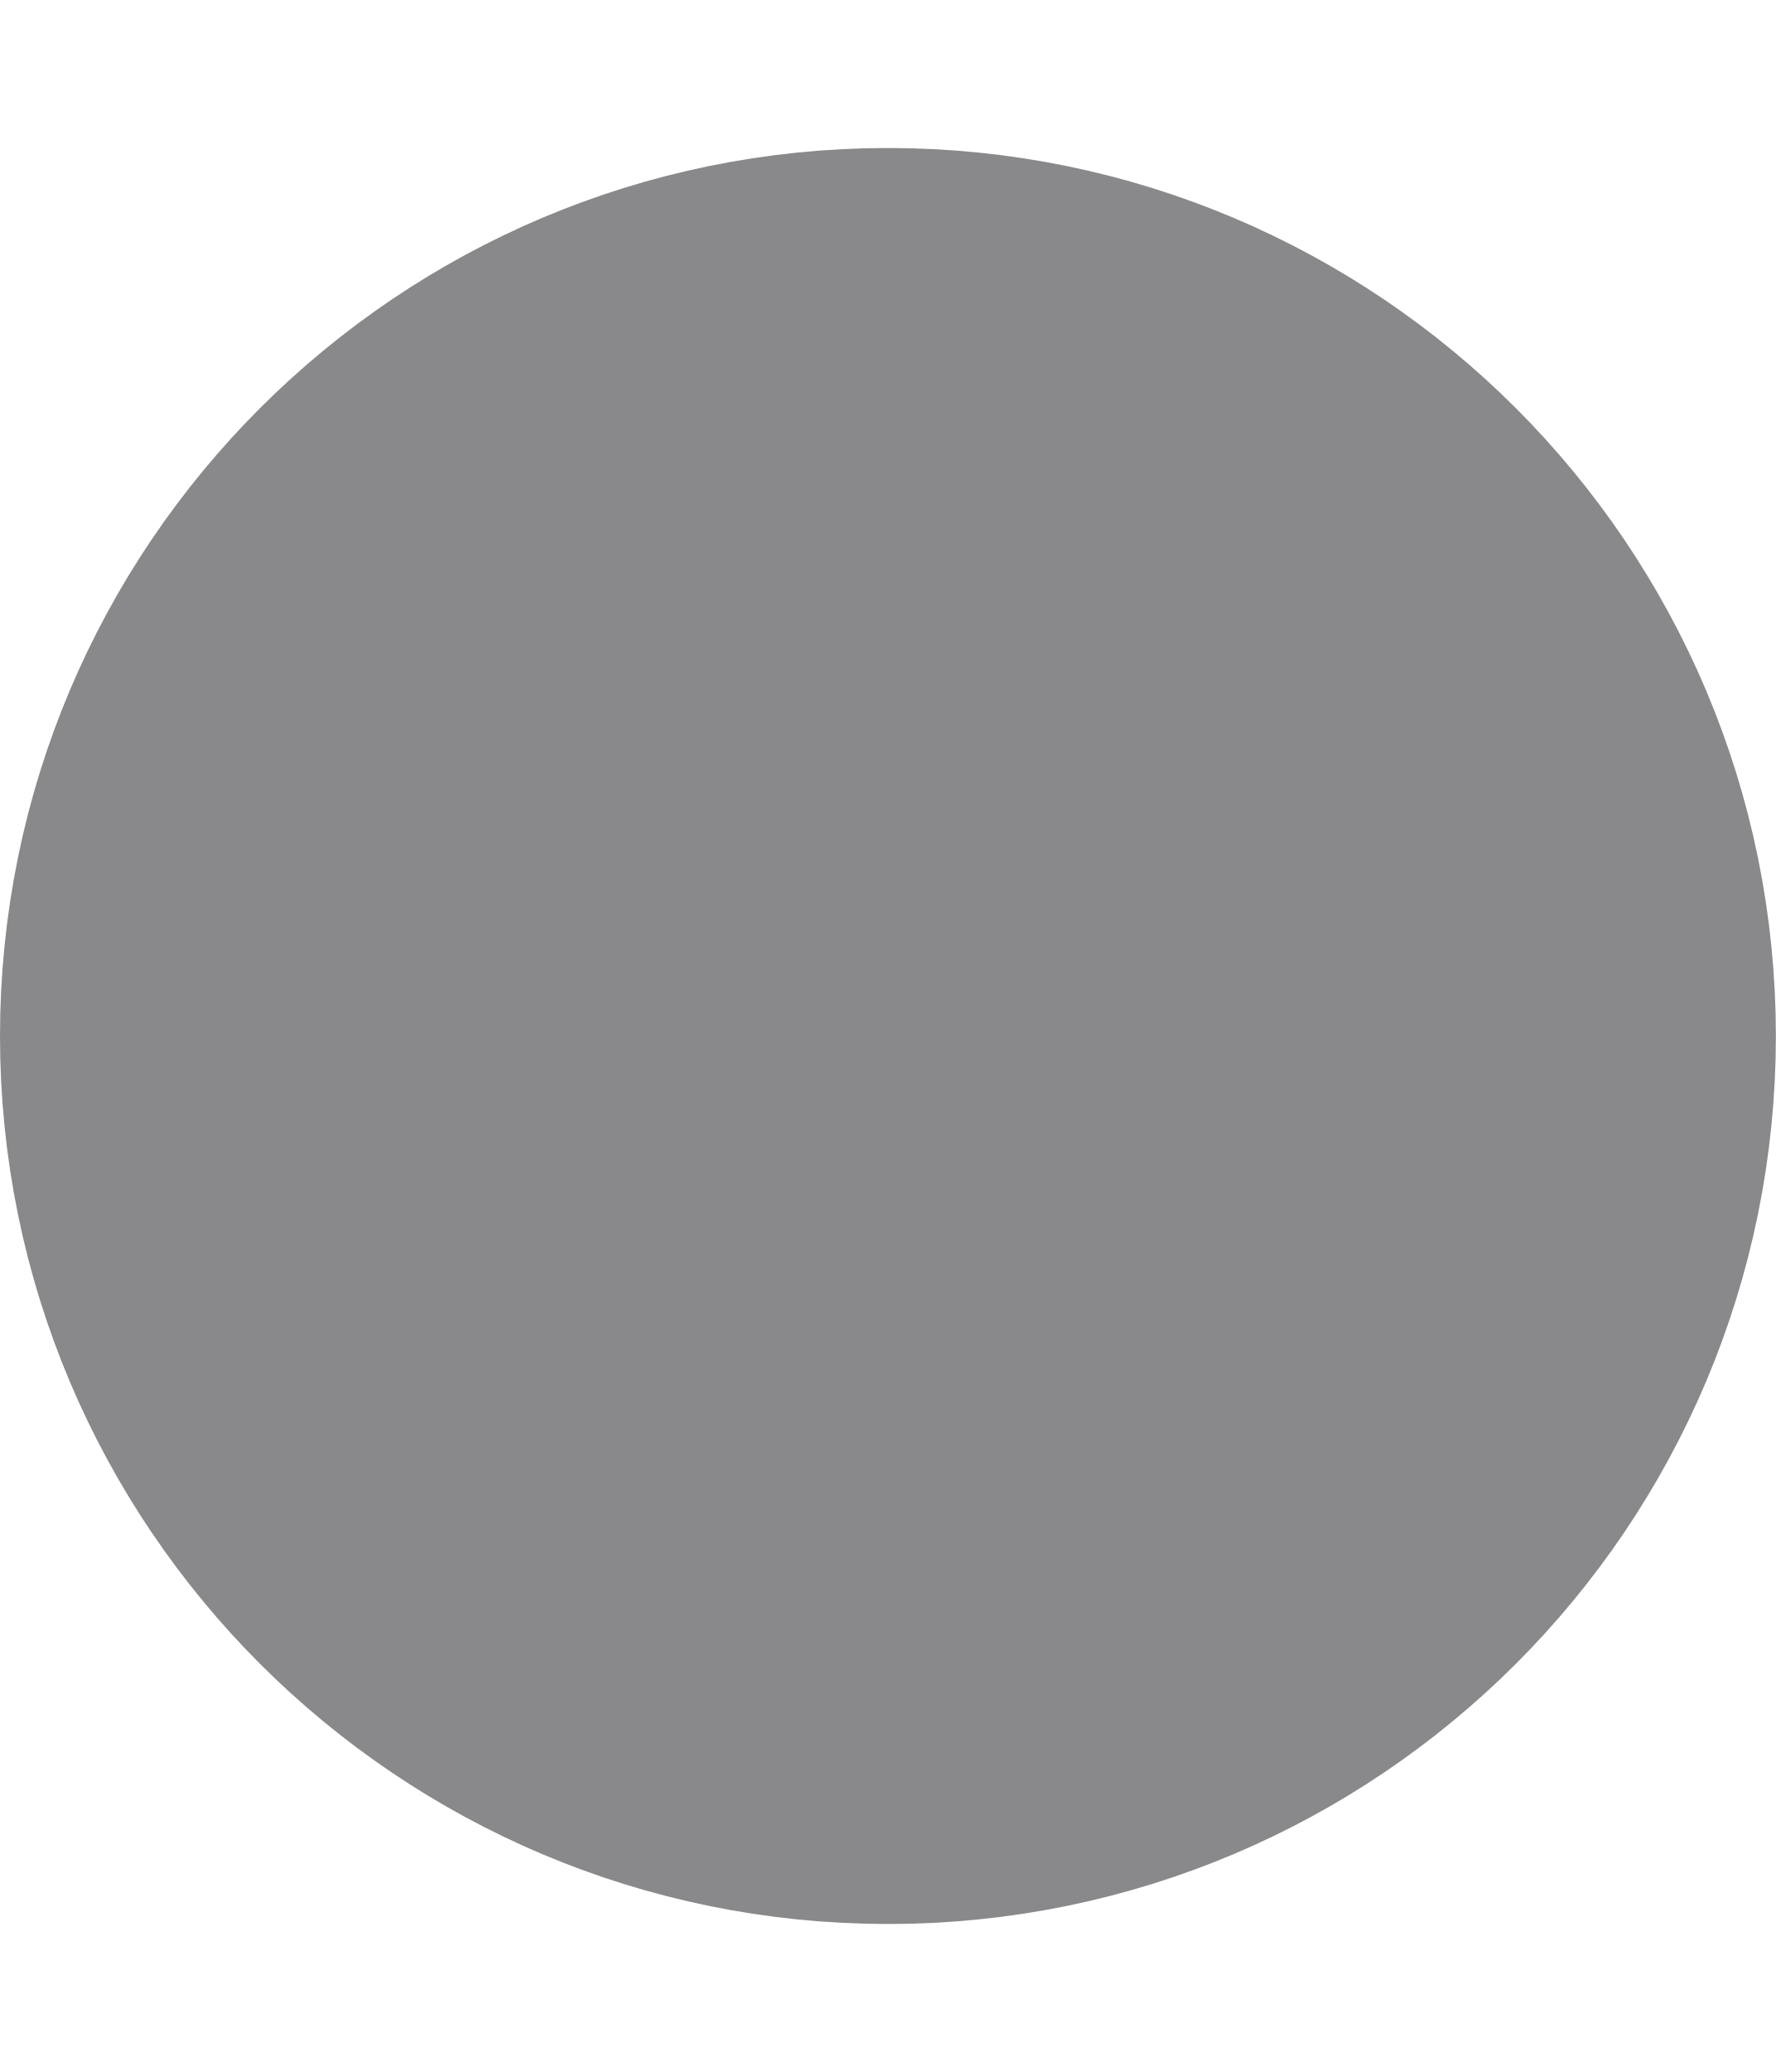
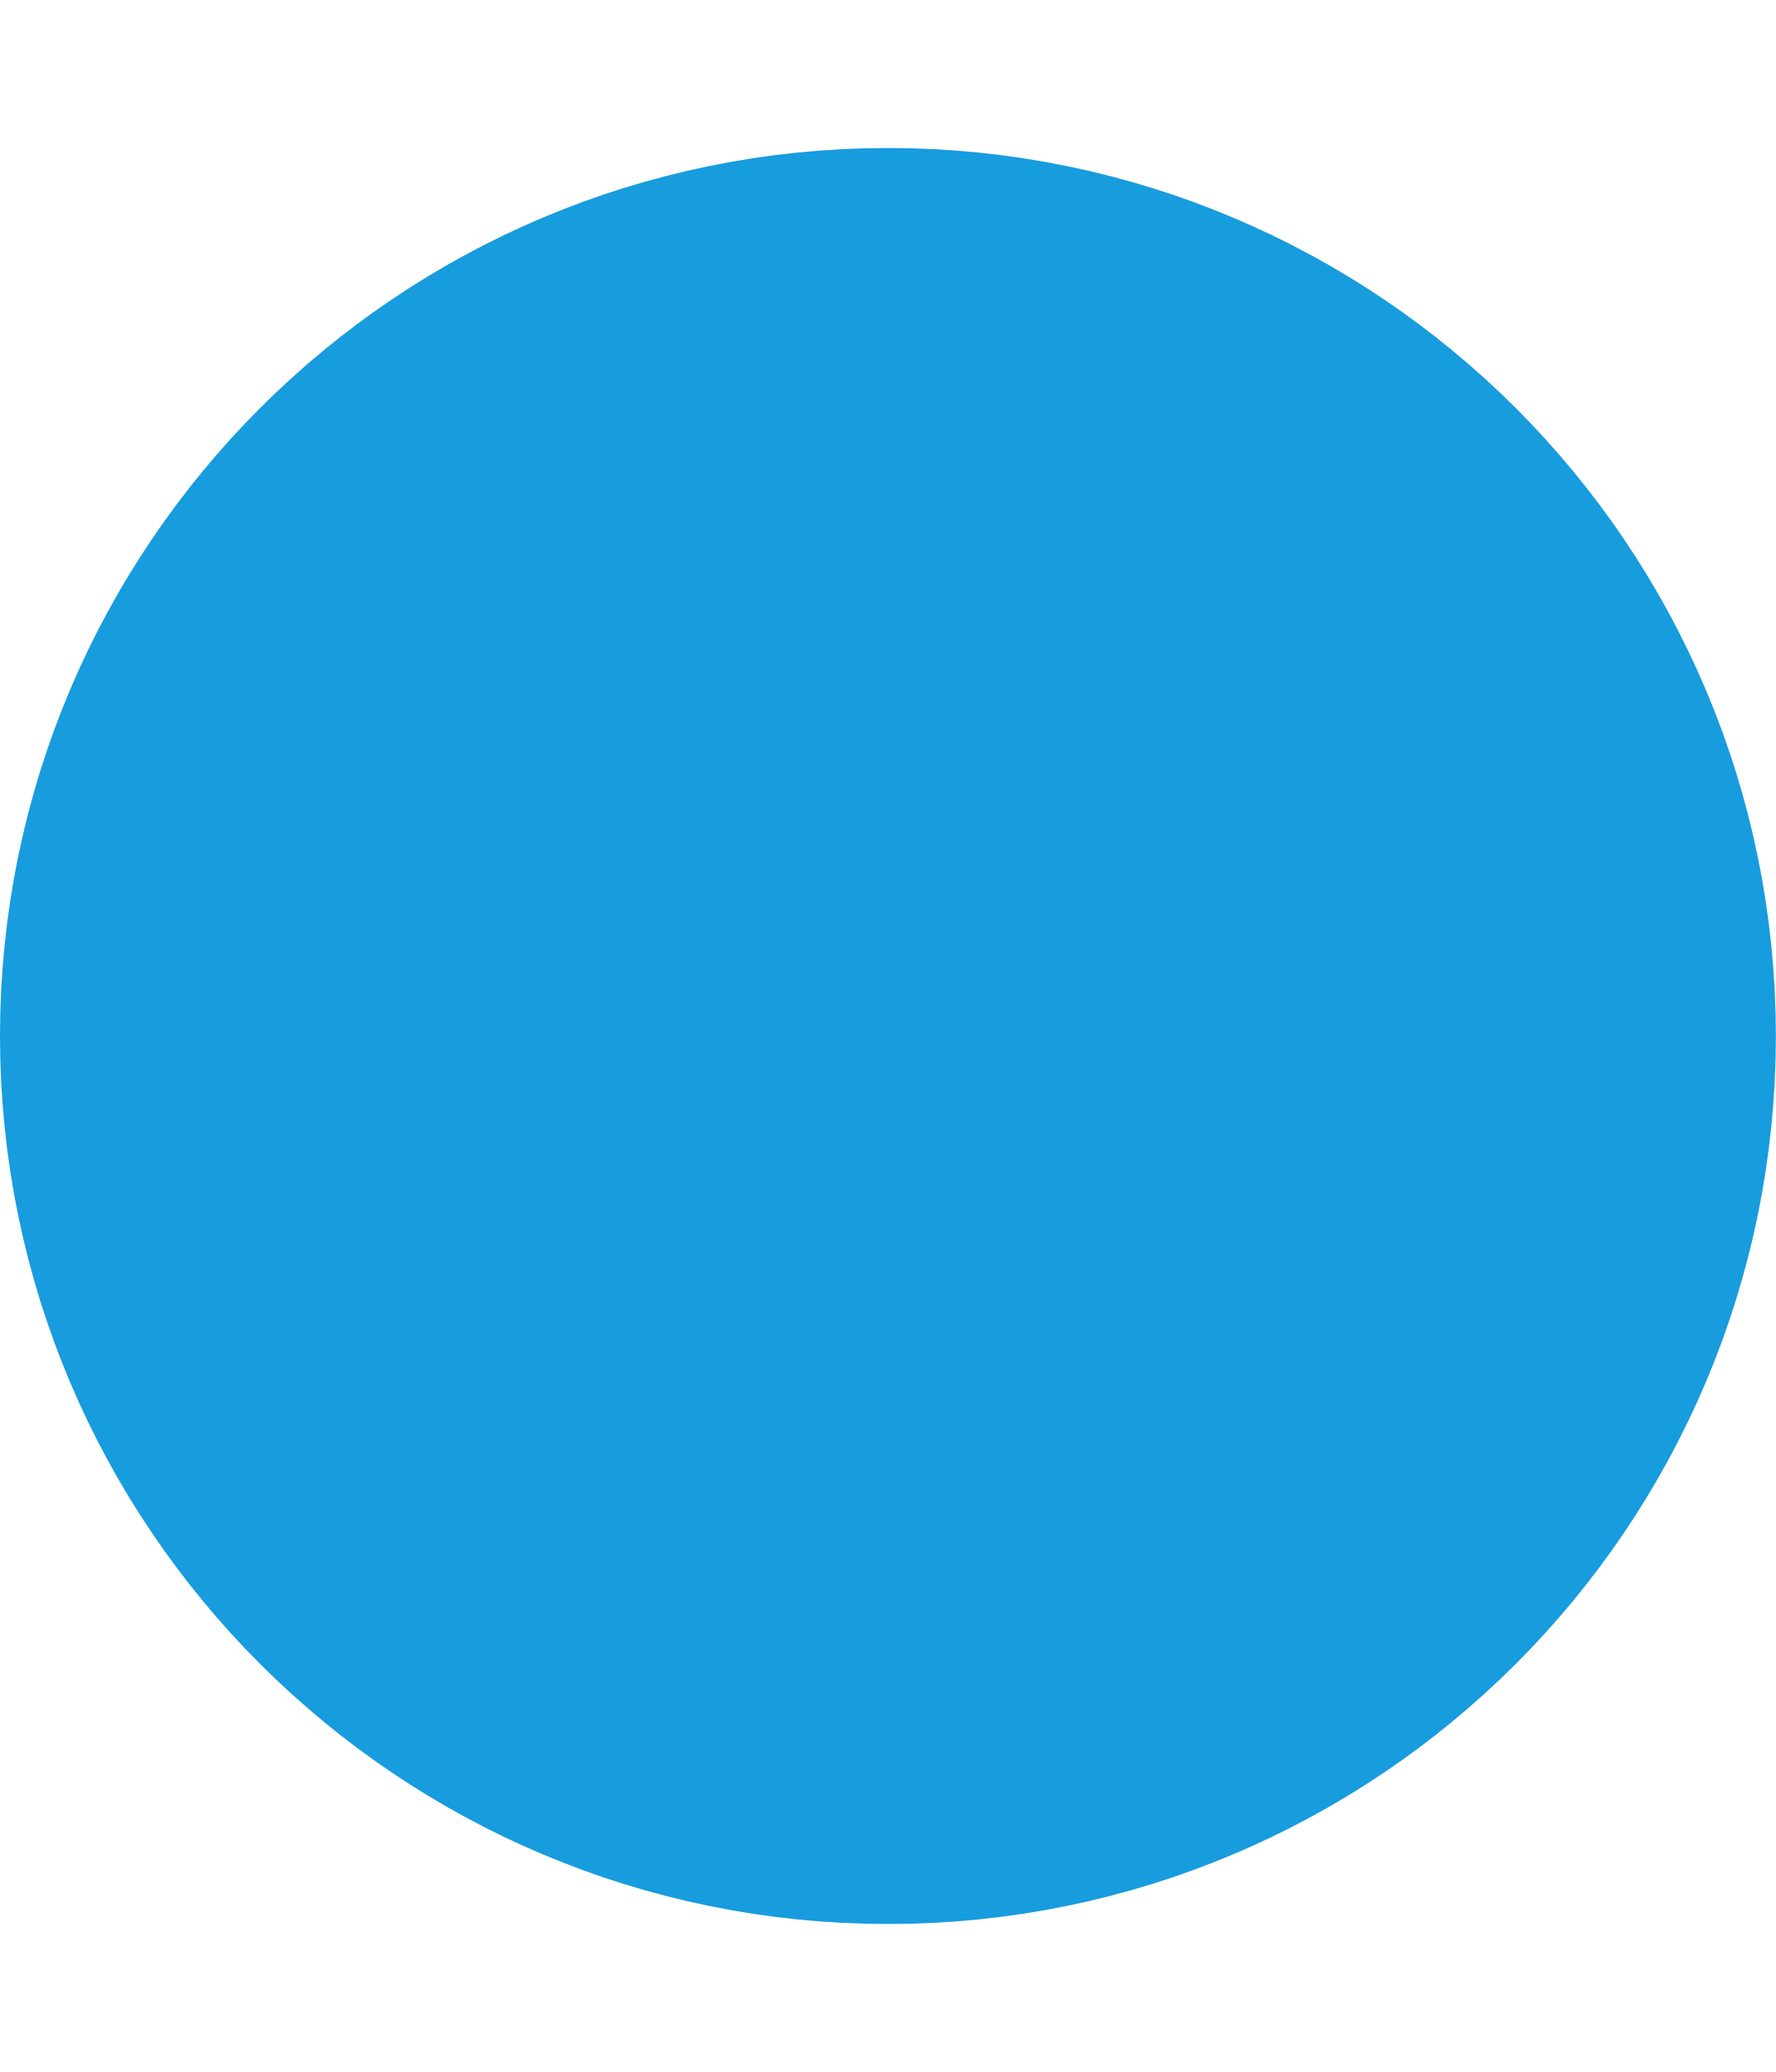
<svg xmlns="http://www.w3.org/2000/svg" width="6" height="7" viewBox="0 0 6 7">
-   <circle cx="2.5" cy="136.5" r="2.5" fill="#89898B" fill-rule="evenodd" stroke="#89898B" transform="translate(.5 -133)" />
+   <circle cx="2.5" cy="136.5" r="2.5" fill="#179cde" fill-rule="evenodd" stroke="#179cde" transform="translate(.5 -133)" />
</svg>
